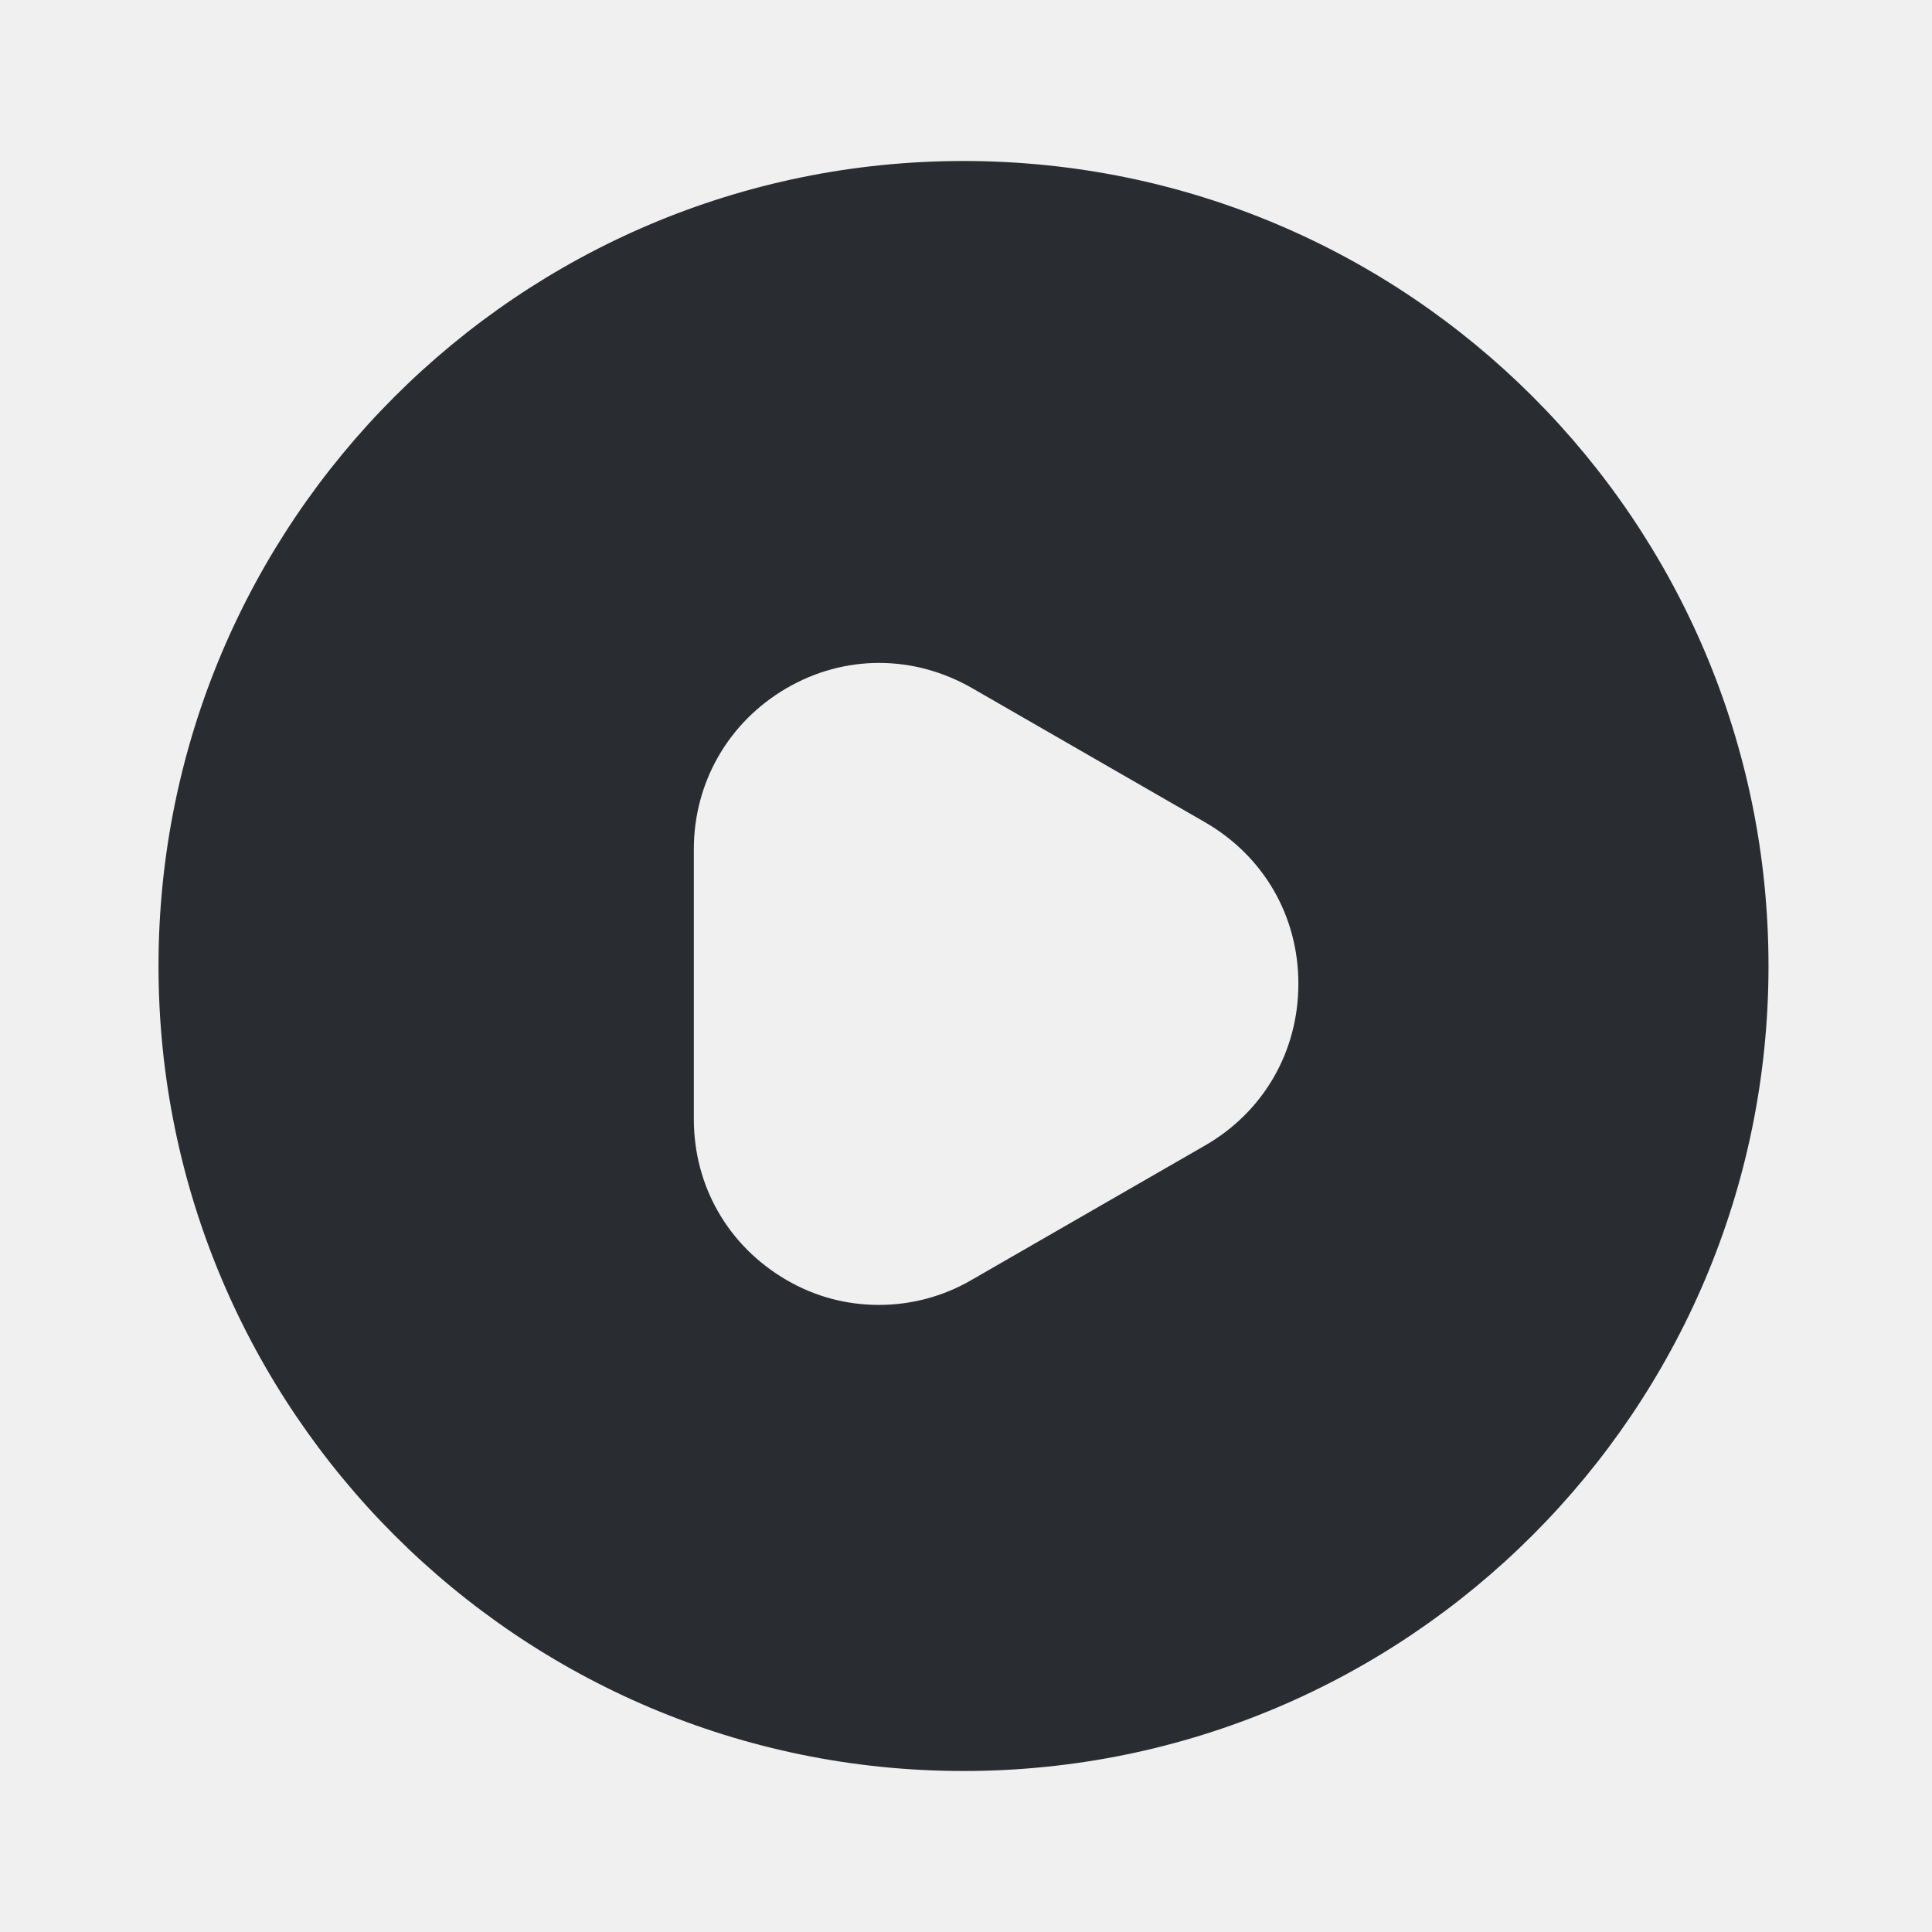
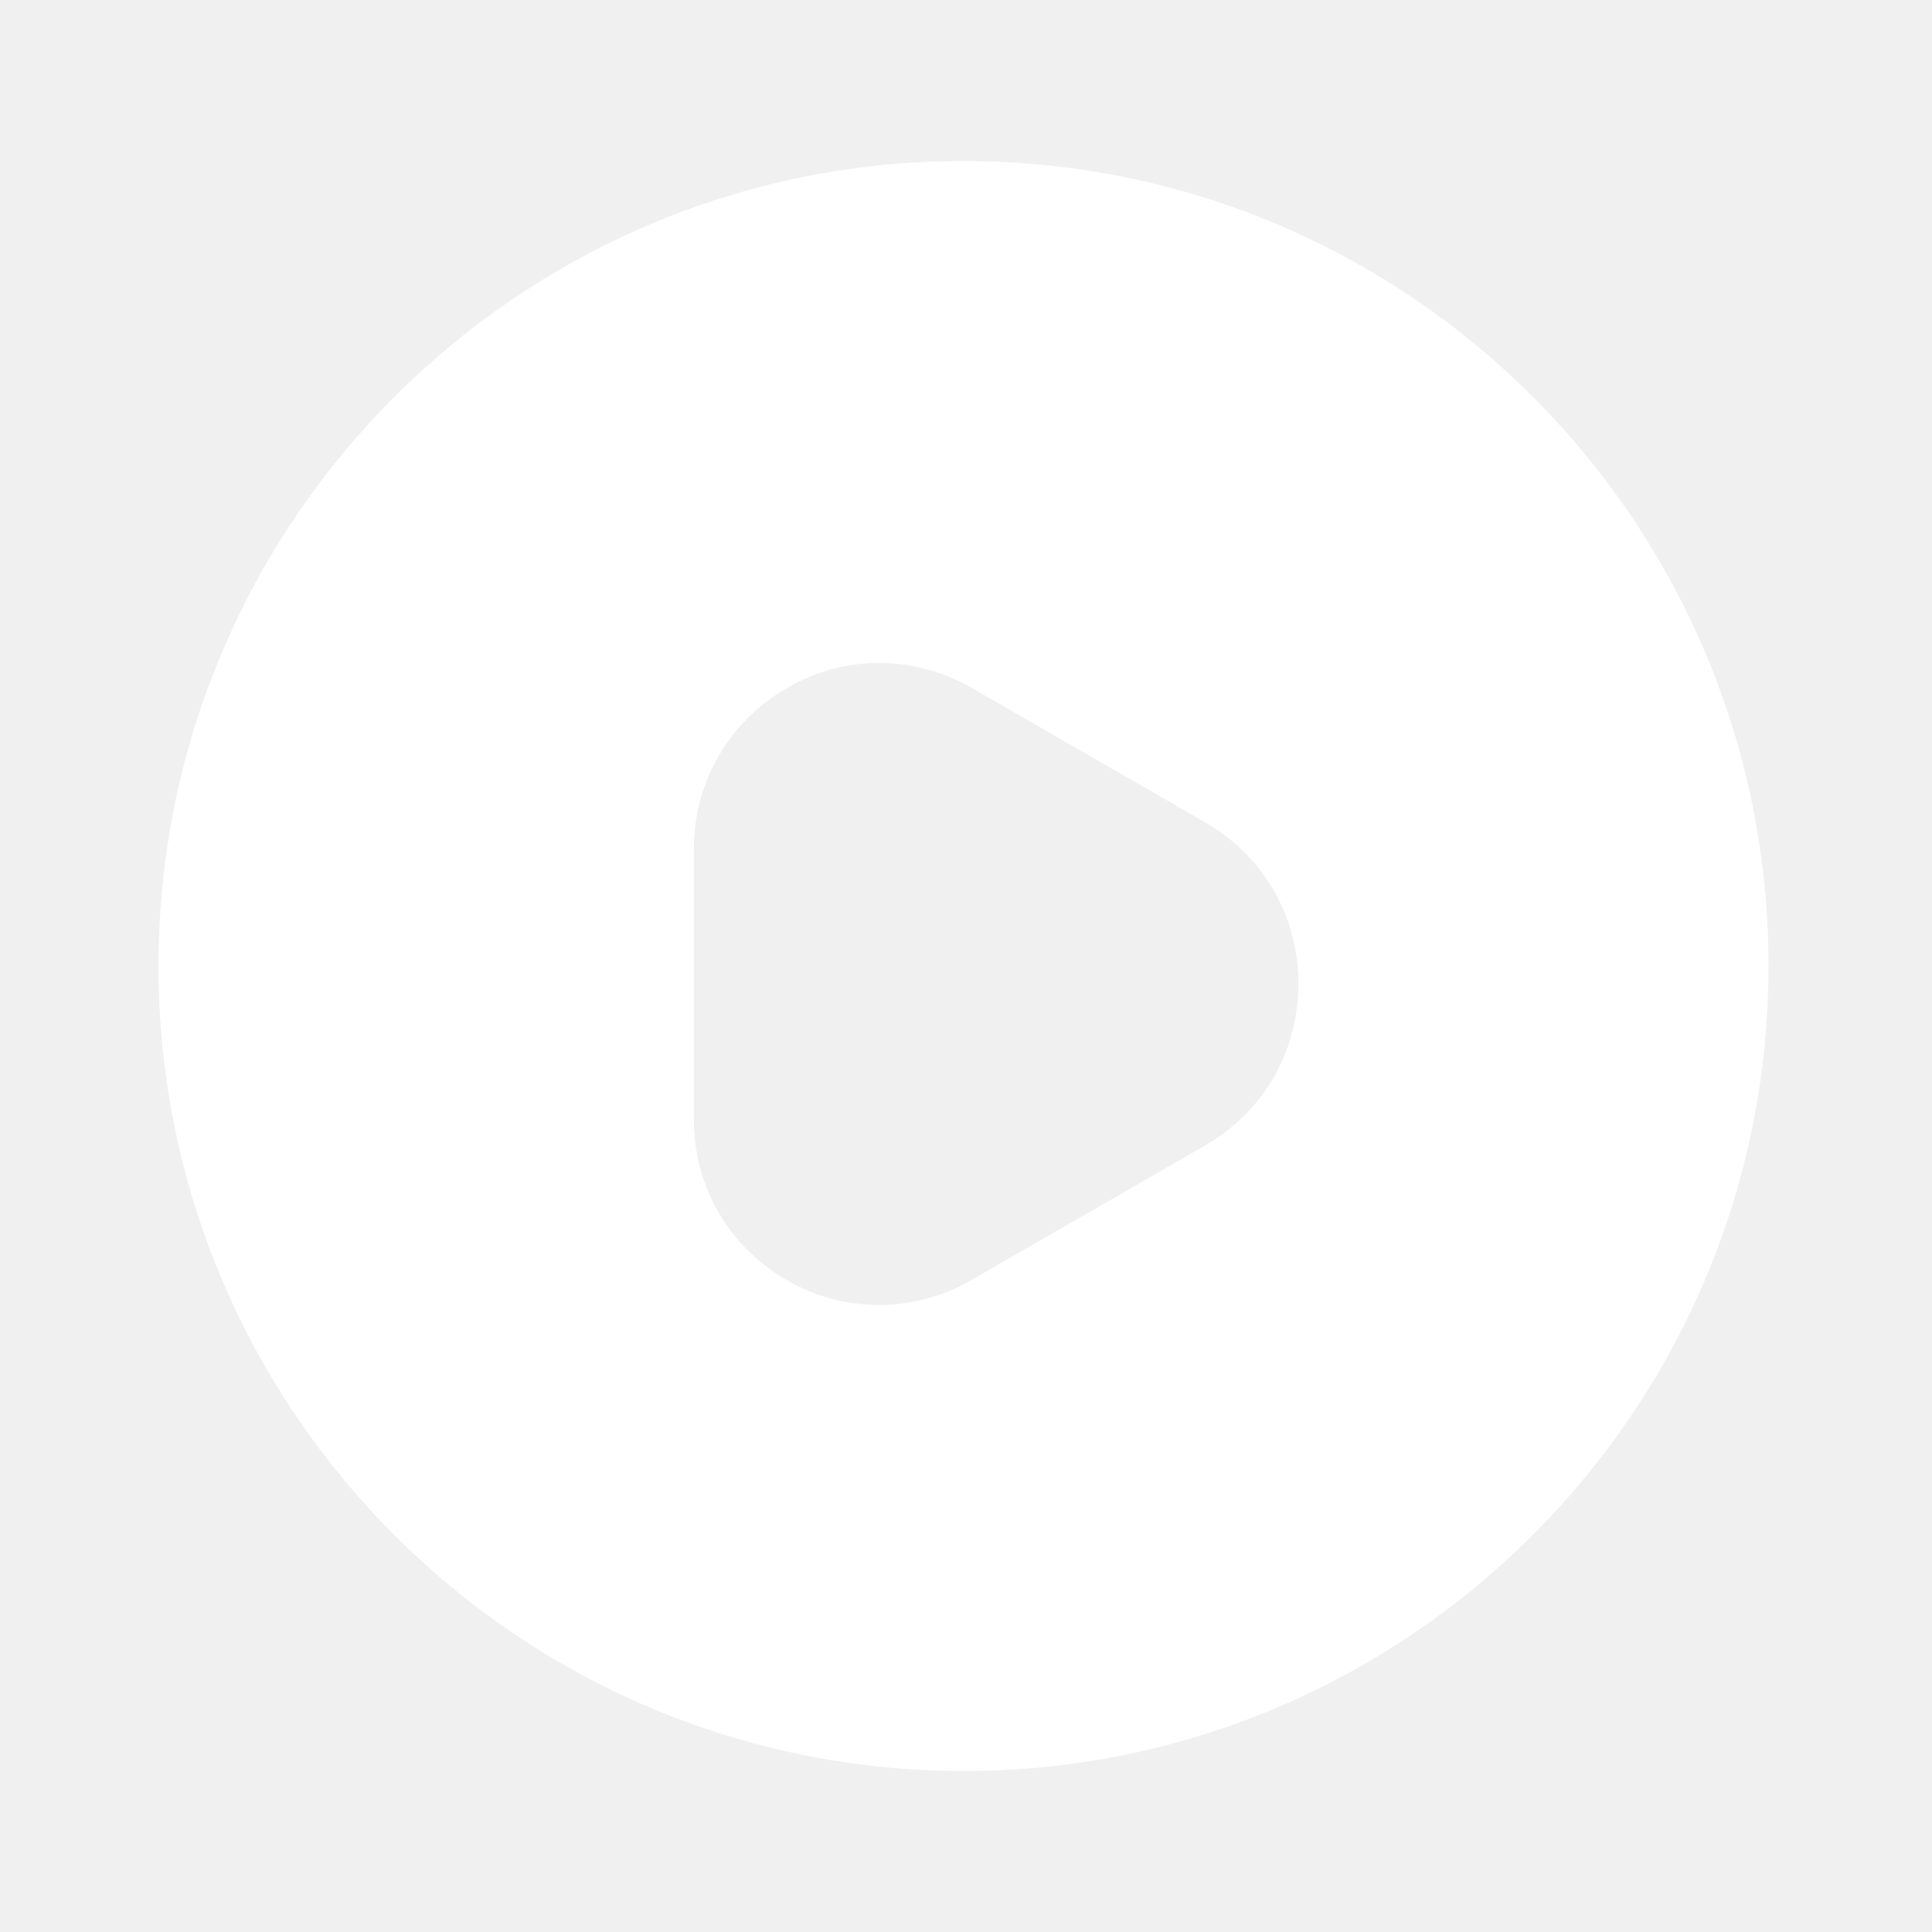
- <svg xmlns="http://www.w3.org/2000/svg" width="24" height="24" viewBox="0 0 24 24" fill="none">
-   <path d="M11.969 2C6.449 2 1.969 6.48 1.969 12C1.969 17.52 6.449 22 11.969 22C17.489 22 21.969 17.52 21.969 12C21.969 6.48 17.499 2 11.969 2ZM14.969 14.23L12.069 15.9C11.709 16.11 11.309 16.21 10.919 16.21C10.519 16.21 10.129 16.11 9.769 15.9C9.049 15.48 8.619 14.74 8.619 13.9V10.55C8.619 9.72 9.049 8.97 9.769 8.55C10.489 8.13 11.349 8.13 12.079 8.55L14.979 10.22C15.699 10.64 16.129 11.38 16.129 12.22C16.129 13.06 15.699 13.81 14.969 14.23Z" fill="#292D32" />
+ <svg xmlns="http://www.w3.org/2000/svg" width="30" height="30" viewBox="0 0 24 24" fill="none">
+   <path d="M11.969 2C6.449 2 1.969 6.48 1.969 12C1.969 17.52 6.449 22 11.969 22C17.489 22 21.969 17.52 21.969 12C21.969 6.48 17.499 2 11.969 2ZM14.969 14.23L12.069 15.9C11.709 16.11 11.309 16.21 10.919 16.21C10.519 16.21 10.129 16.11 9.769 15.9C9.049 15.48 8.619 14.74 8.619 13.9V10.55C8.619 9.72 9.049 8.97 9.769 8.55C10.489 8.13 11.349 8.13 12.079 8.55L14.979 10.22C15.699 10.64 16.129 11.38 16.129 12.22C16.129 13.06 15.699 13.81 14.969 14.23Z" fill="#FFF" />
</svg>
